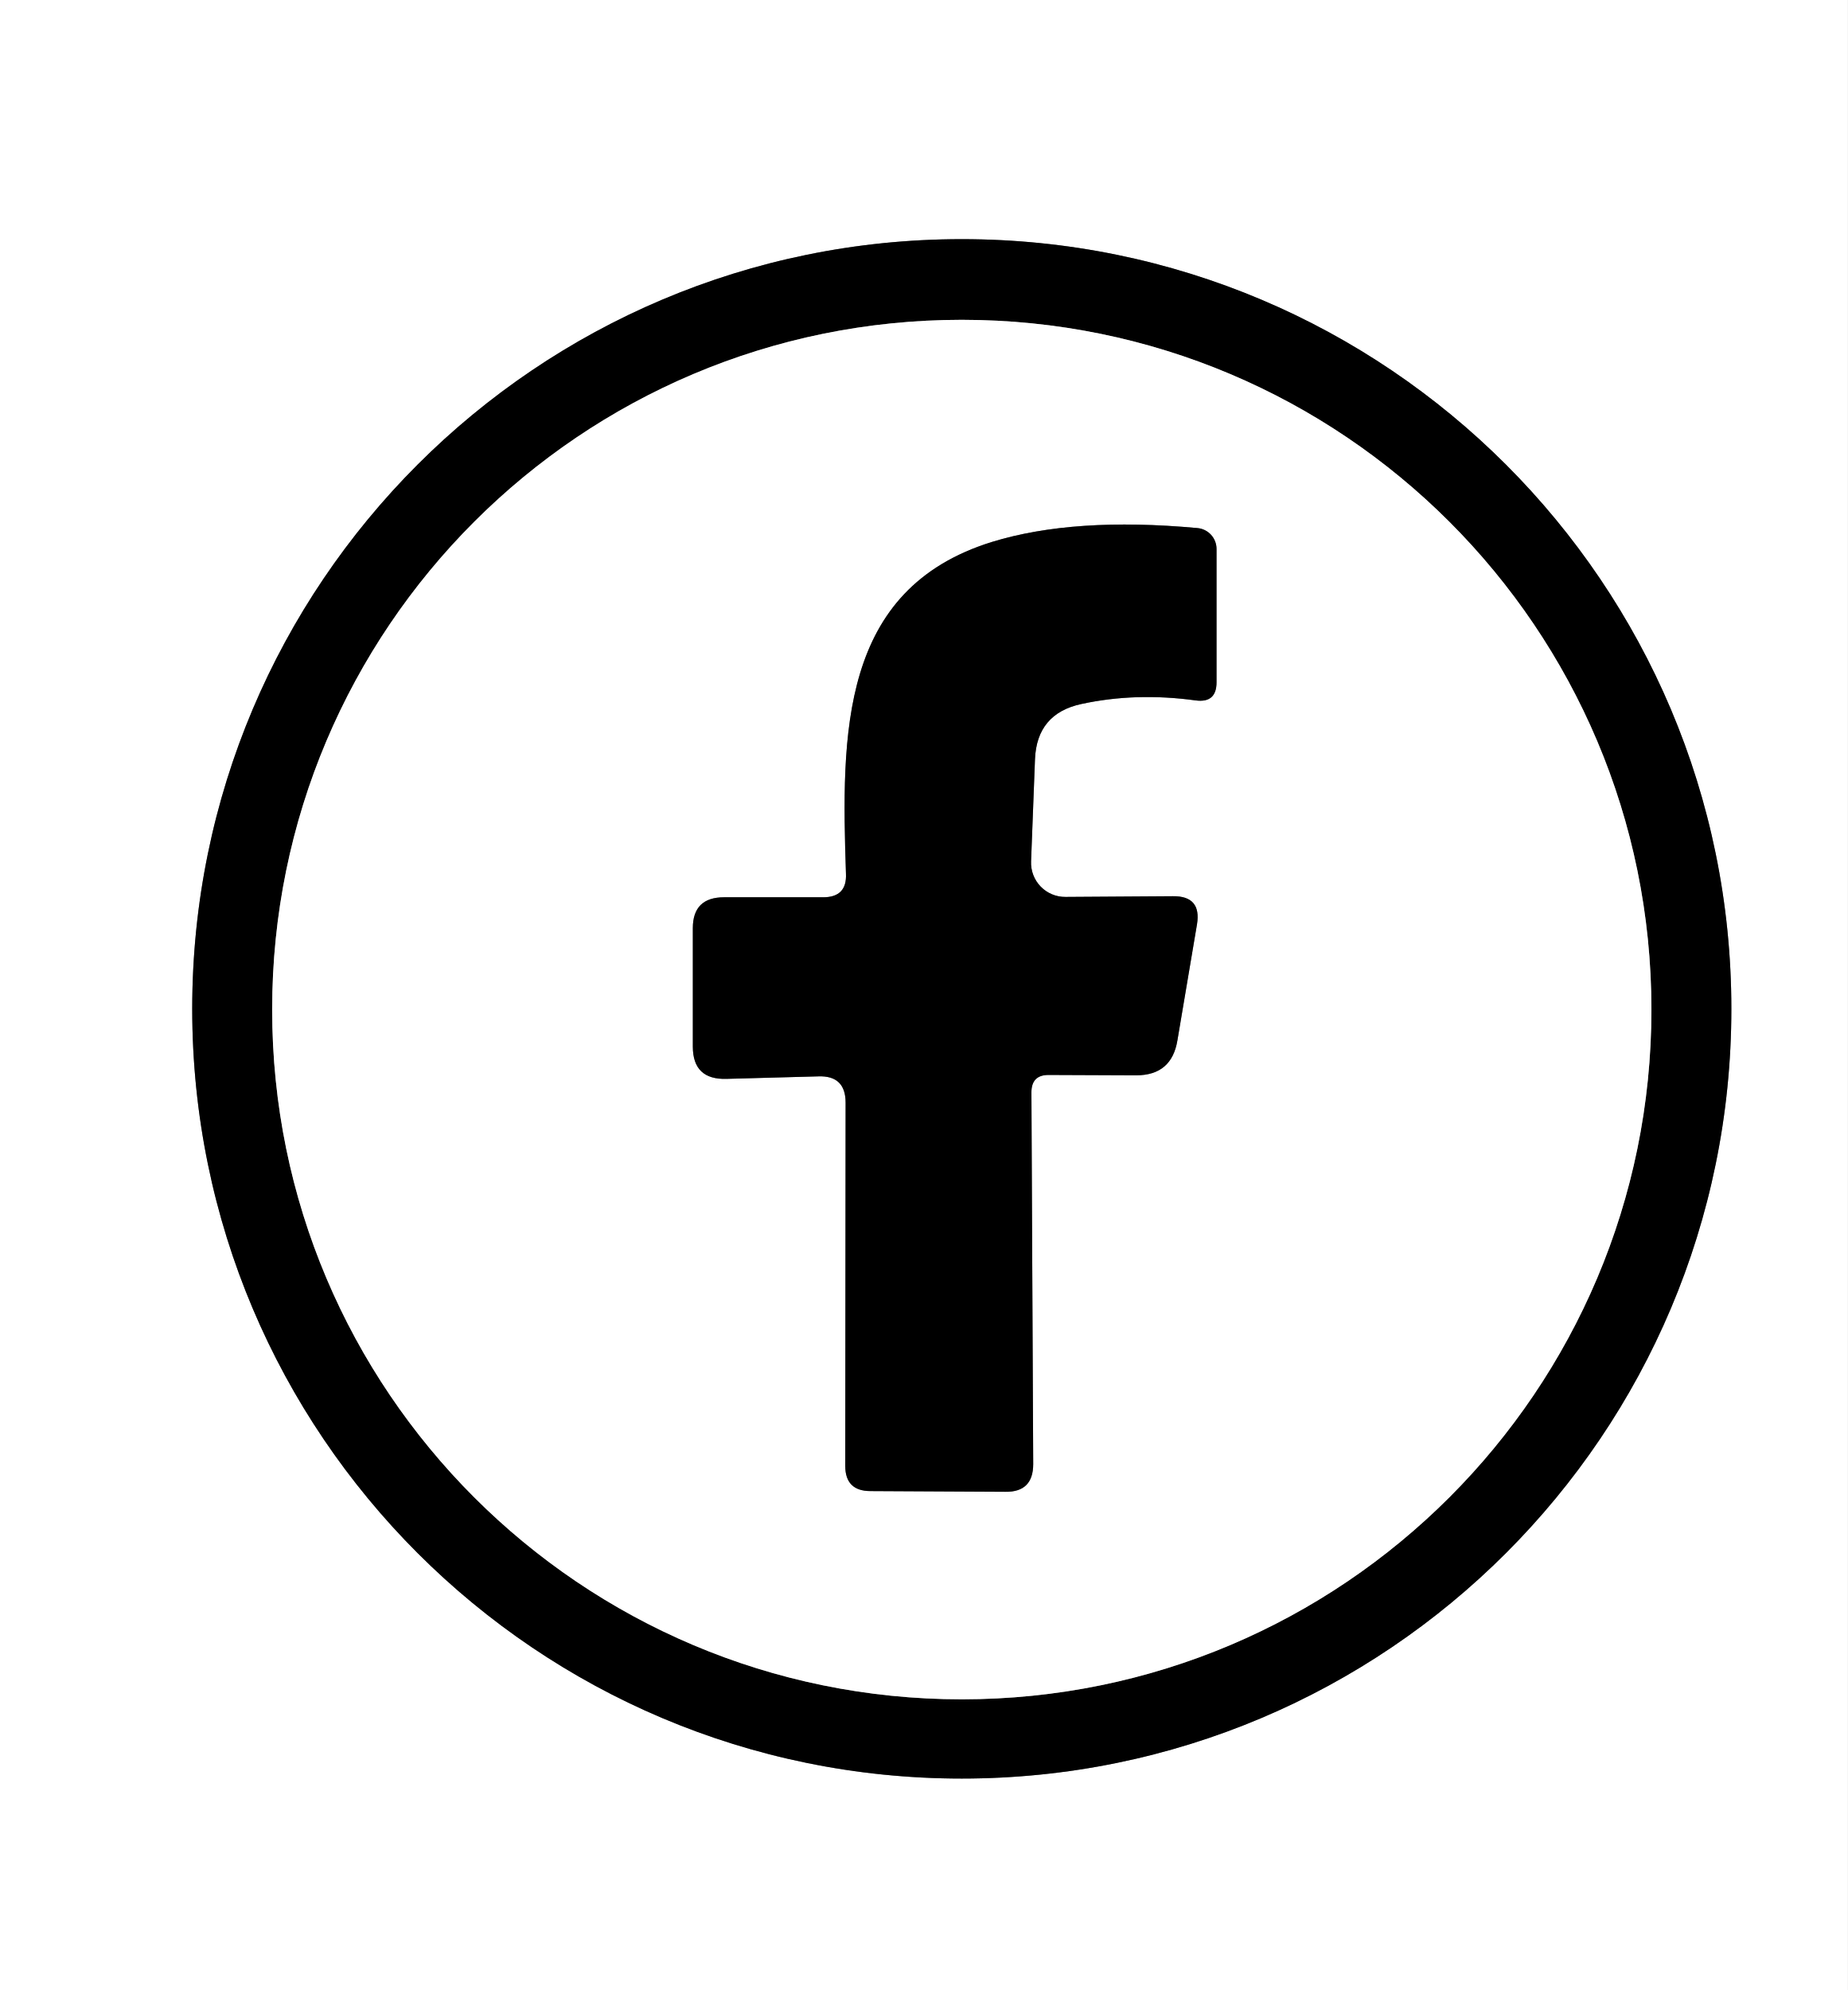
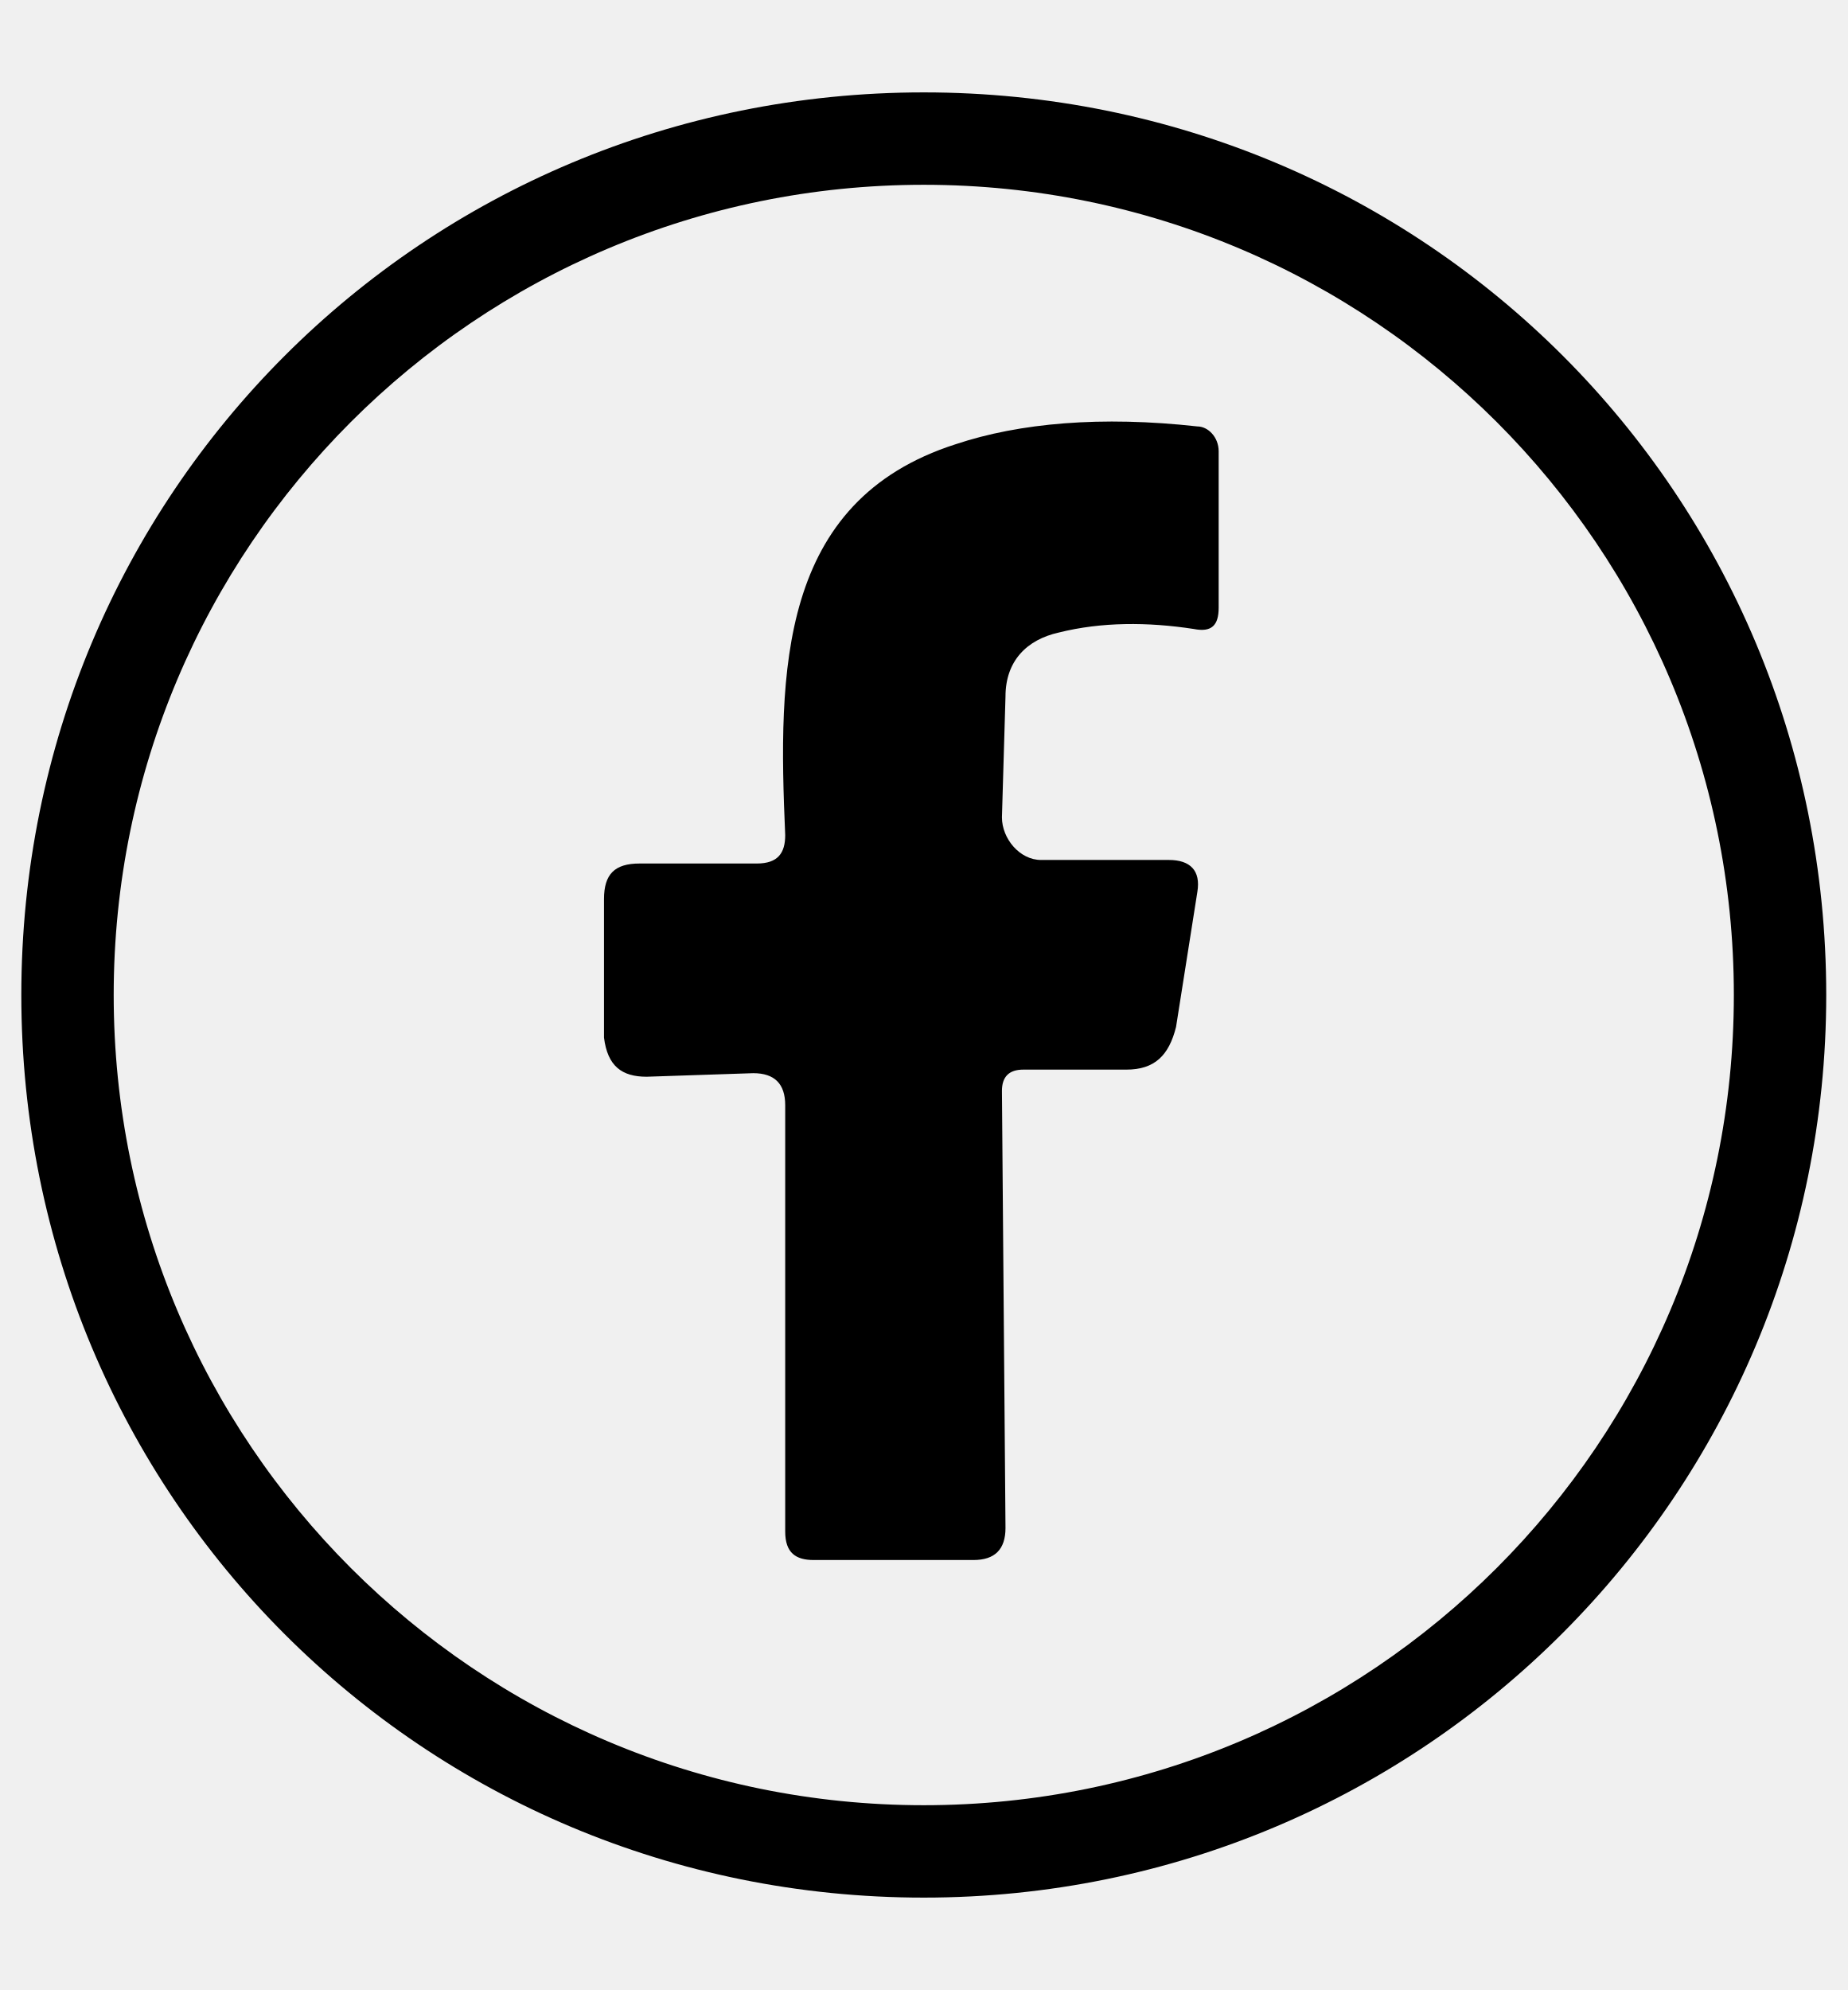
- <svg xmlns="http://www.w3.org/2000/svg" version="1.1" viewBox="0 0 52 56">
-   <g stroke-width="2.00" fill="none" stroke-linecap="butt">
-     <path stroke="#808080" vector-effect="non-scaling-stroke" d="   M 48.73 28.39   A 21.66 21.66 0.0 0 0 27.07 6.73   A 21.66 21.66 0.0 0 0 5.41 28.39   A 21.66 21.66 0.0 0 0 27.07 50.05   A 21.66 21.66 0.0 0 0 48.73 28.39" />
-     <path stroke="#808080" vector-effect="non-scaling-stroke" d="   M 46.48 28.41   A 19.41 19.41 0.0 0 0 27.07 9.00   A 19.41 19.41 0.0 0 0 7.66 28.41   A 19.41 19.41 0.0 0 0 27.07 47.82   A 19.41 19.41 0.0 0 0 46.48 28.41" />
-     <path stroke="#808080" vector-effect="non-scaling-stroke" d="   M 23.17 25.25   L 20.38 25.25   Q 19.50 25.25 19.50 26.12   L 19.50 29.45   Q 19.50 30.39 20.45 30.36   L 23.03 30.29   Q 23.80 30.26 23.80 31.03   L 23.79 41.25   Q 23.79 41.96 24.50 41.96   L 28.30 41.98   Q 29.08 41.99 29.08 41.20   L 29.03 30.74   Q 29.03 30.25 29.51 30.25   L 31.98 30.26   Q 32.98 30.26 33.14 29.27   L 33.69 26.01   Q 33.82 25.21 33.01 25.22   L 29.99 25.24   A 0.96 0.96 0.0 0 1 29.02 24.24   L 29.13 21.37   Q 29.18 20.08 30.44 19.81   Q 31.97 19.48 33.65 19.71   Q 34.24 19.79 34.24 19.20   L 34.24 15.45   A 0.59 0.59 0.0 0 0 33.70 14.86   Q 30.23 14.54 27.92 15.25   C 23.63 16.58 23.68 20.66 23.81 24.59   Q 23.84 25.25 23.17 25.25" />
+ <svg xmlns="http://www.w3.org/2000/svg" version="1.1" id="Vrstva_1" x="0px" y="0px" viewBox="0 0 52 56" style="enable-background:new 0 0 52 56;" xml:space="preserve">
+   <g>
+     <path d="M26,53.4c14.1,0,25.4-11.4,25.4-25.4C51.4,13.9,40.1,2.6,26,2.6C11.9,2.6,0.6,13.9,0.6,28C0.6,42.1,11.9,53.4,26,53.4z    M26,5.2c12.6,0,22.8,10.2,22.8,22.8S38.6,50.8,26,50.8S3.2,40.6,3.2,28S13.4,5.2,26,5.2z" />
+     <path d="M18.2,30.3l3-0.1c0.6,0,0.9,0.3,0.9,0.9l0,12c0,0.6,0.3,0.8,0.8,0.8l4.5,0c0.6,0,0.9-0.3,0.9-0.9l-0.1-12.3   c0-0.4,0.2-0.6,0.6-0.6l2.9,0c0.8,0,1.2-0.4,1.4-1.2l0.6-3.8c0.1-0.6-0.2-0.9-0.8-0.9l-3.5,0c0,0,0,0-0.1,0c-0.6,0-1.1-0.6-1.1-1.2   l0.1-3.4c0-1,0.6-1.6,1.5-1.8c1.2-0.3,2.5-0.3,3.8-0.1c0.5,0.1,0.7-0.1,0.7-0.6v-4.4c0-0.4-0.3-0.7-0.6-0.7c-2.7-0.3-5-0.1-6.8,0.5   c-5,1.6-5,6.4-4.8,11c0,0.5-0.2,0.8-0.8,0.8h-3.3c-0.7,0-1,0.3-1,1v3.9C17.1,30,17.5,30.3,18.2,30.3z" />
  </g>
-   <path fill="#ffffff" d="   M 0.00 0.00   L 52.00 0.00   L 52.00 56.00   L 0.00 56.00   L 0.00 0.00   Z   M 48.73 28.39   A 21.66 21.66 0.0 0 0 27.07 6.73   A 21.66 21.66 0.0 0 0 5.41 28.39   A 21.66 21.66 0.0 0 0 27.07 50.05   A 21.66 21.66 0.0 0 0 48.73 28.39   Z" />
-   <path fill="#000000" d="   M 48.73 28.39   A 21.66 21.66 0.0 0 1 27.07 50.05   A 21.66 21.66 0.0 0 1 5.41 28.39   A 21.66 21.66 0.0 0 1 27.07 6.73   A 21.66 21.66 0.0 0 1 48.73 28.39   Z   M 46.48 28.41   A 19.41 19.41 0.0 0 0 27.07 9.00   A 19.41 19.41 0.0 0 0 7.66 28.41   A 19.41 19.41 0.0 0 0 27.07 47.82   A 19.41 19.41 0.0 0 0 46.48 28.41   Z" />
-   <path fill="#ffffff" d="   M 46.48 28.41   A 19.41 19.41 0.0 0 1 27.07 47.82   A 19.41 19.41 0.0 0 1 7.66 28.41   A 19.41 19.41 0.0 0 1 27.07 9.00   A 19.41 19.41 0.0 0 1 46.48 28.41   Z   M 23.17 25.25   L 20.38 25.25   Q 19.50 25.25 19.50 26.12   L 19.50 29.45   Q 19.50 30.39 20.45 30.36   L 23.03 30.29   Q 23.80 30.26 23.80 31.03   L 23.79 41.25   Q 23.79 41.96 24.50 41.96   L 28.30 41.98   Q 29.08 41.99 29.08 41.20   L 29.03 30.74   Q 29.03 30.25 29.51 30.25   L 31.98 30.26   Q 32.98 30.26 33.14 29.27   L 33.69 26.01   Q 33.82 25.21 33.01 25.22   L 29.99 25.24   A 0.96 0.96 0.0 0 1 29.02 24.24   L 29.13 21.37   Q 29.18 20.08 30.44 19.81   Q 31.97 19.48 33.65 19.71   Q 34.24 19.79 34.24 19.20   L 34.24 15.45   A 0.59 0.59 0.0 0 0 33.70 14.86   Q 30.23 14.54 27.92 15.25   C 23.63 16.58 23.68 20.66 23.81 24.59   Q 23.84 25.25 23.17 25.25   Z" />
-   <path fill="#000000" d="   M 23.81 24.59   C 23.68 20.66 23.63 16.58 27.92 15.25   Q 30.23 14.54 33.70 14.86   A 0.59 0.59 0.0 0 1 34.24 15.45   L 34.24 19.20   Q 34.24 19.79 33.65 19.71   Q 31.97 19.48 30.44 19.81   Q 29.18 20.08 29.13 21.37   L 29.02 24.24   A 0.96 0.96 0.0 0 0 29.99 25.24   L 33.01 25.22   Q 33.82 25.21 33.69 26.01   L 33.14 29.27   Q 32.98 30.26 31.98 30.26   L 29.51 30.25   Q 29.03 30.25 29.03 30.74   L 29.08 41.20   Q 29.08 41.99 28.30 41.98   L 24.50 41.96   Q 23.79 41.96 23.79 41.25   L 23.80 31.03   Q 23.80 30.26 23.03 30.29   L 20.45 30.36   Q 19.50 30.39 19.50 29.45   L 19.50 26.12   Q 19.50 25.25 20.38 25.25   L 23.17 25.25   Q 23.84 25.25 23.81 24.59   Z" />
</svg>
